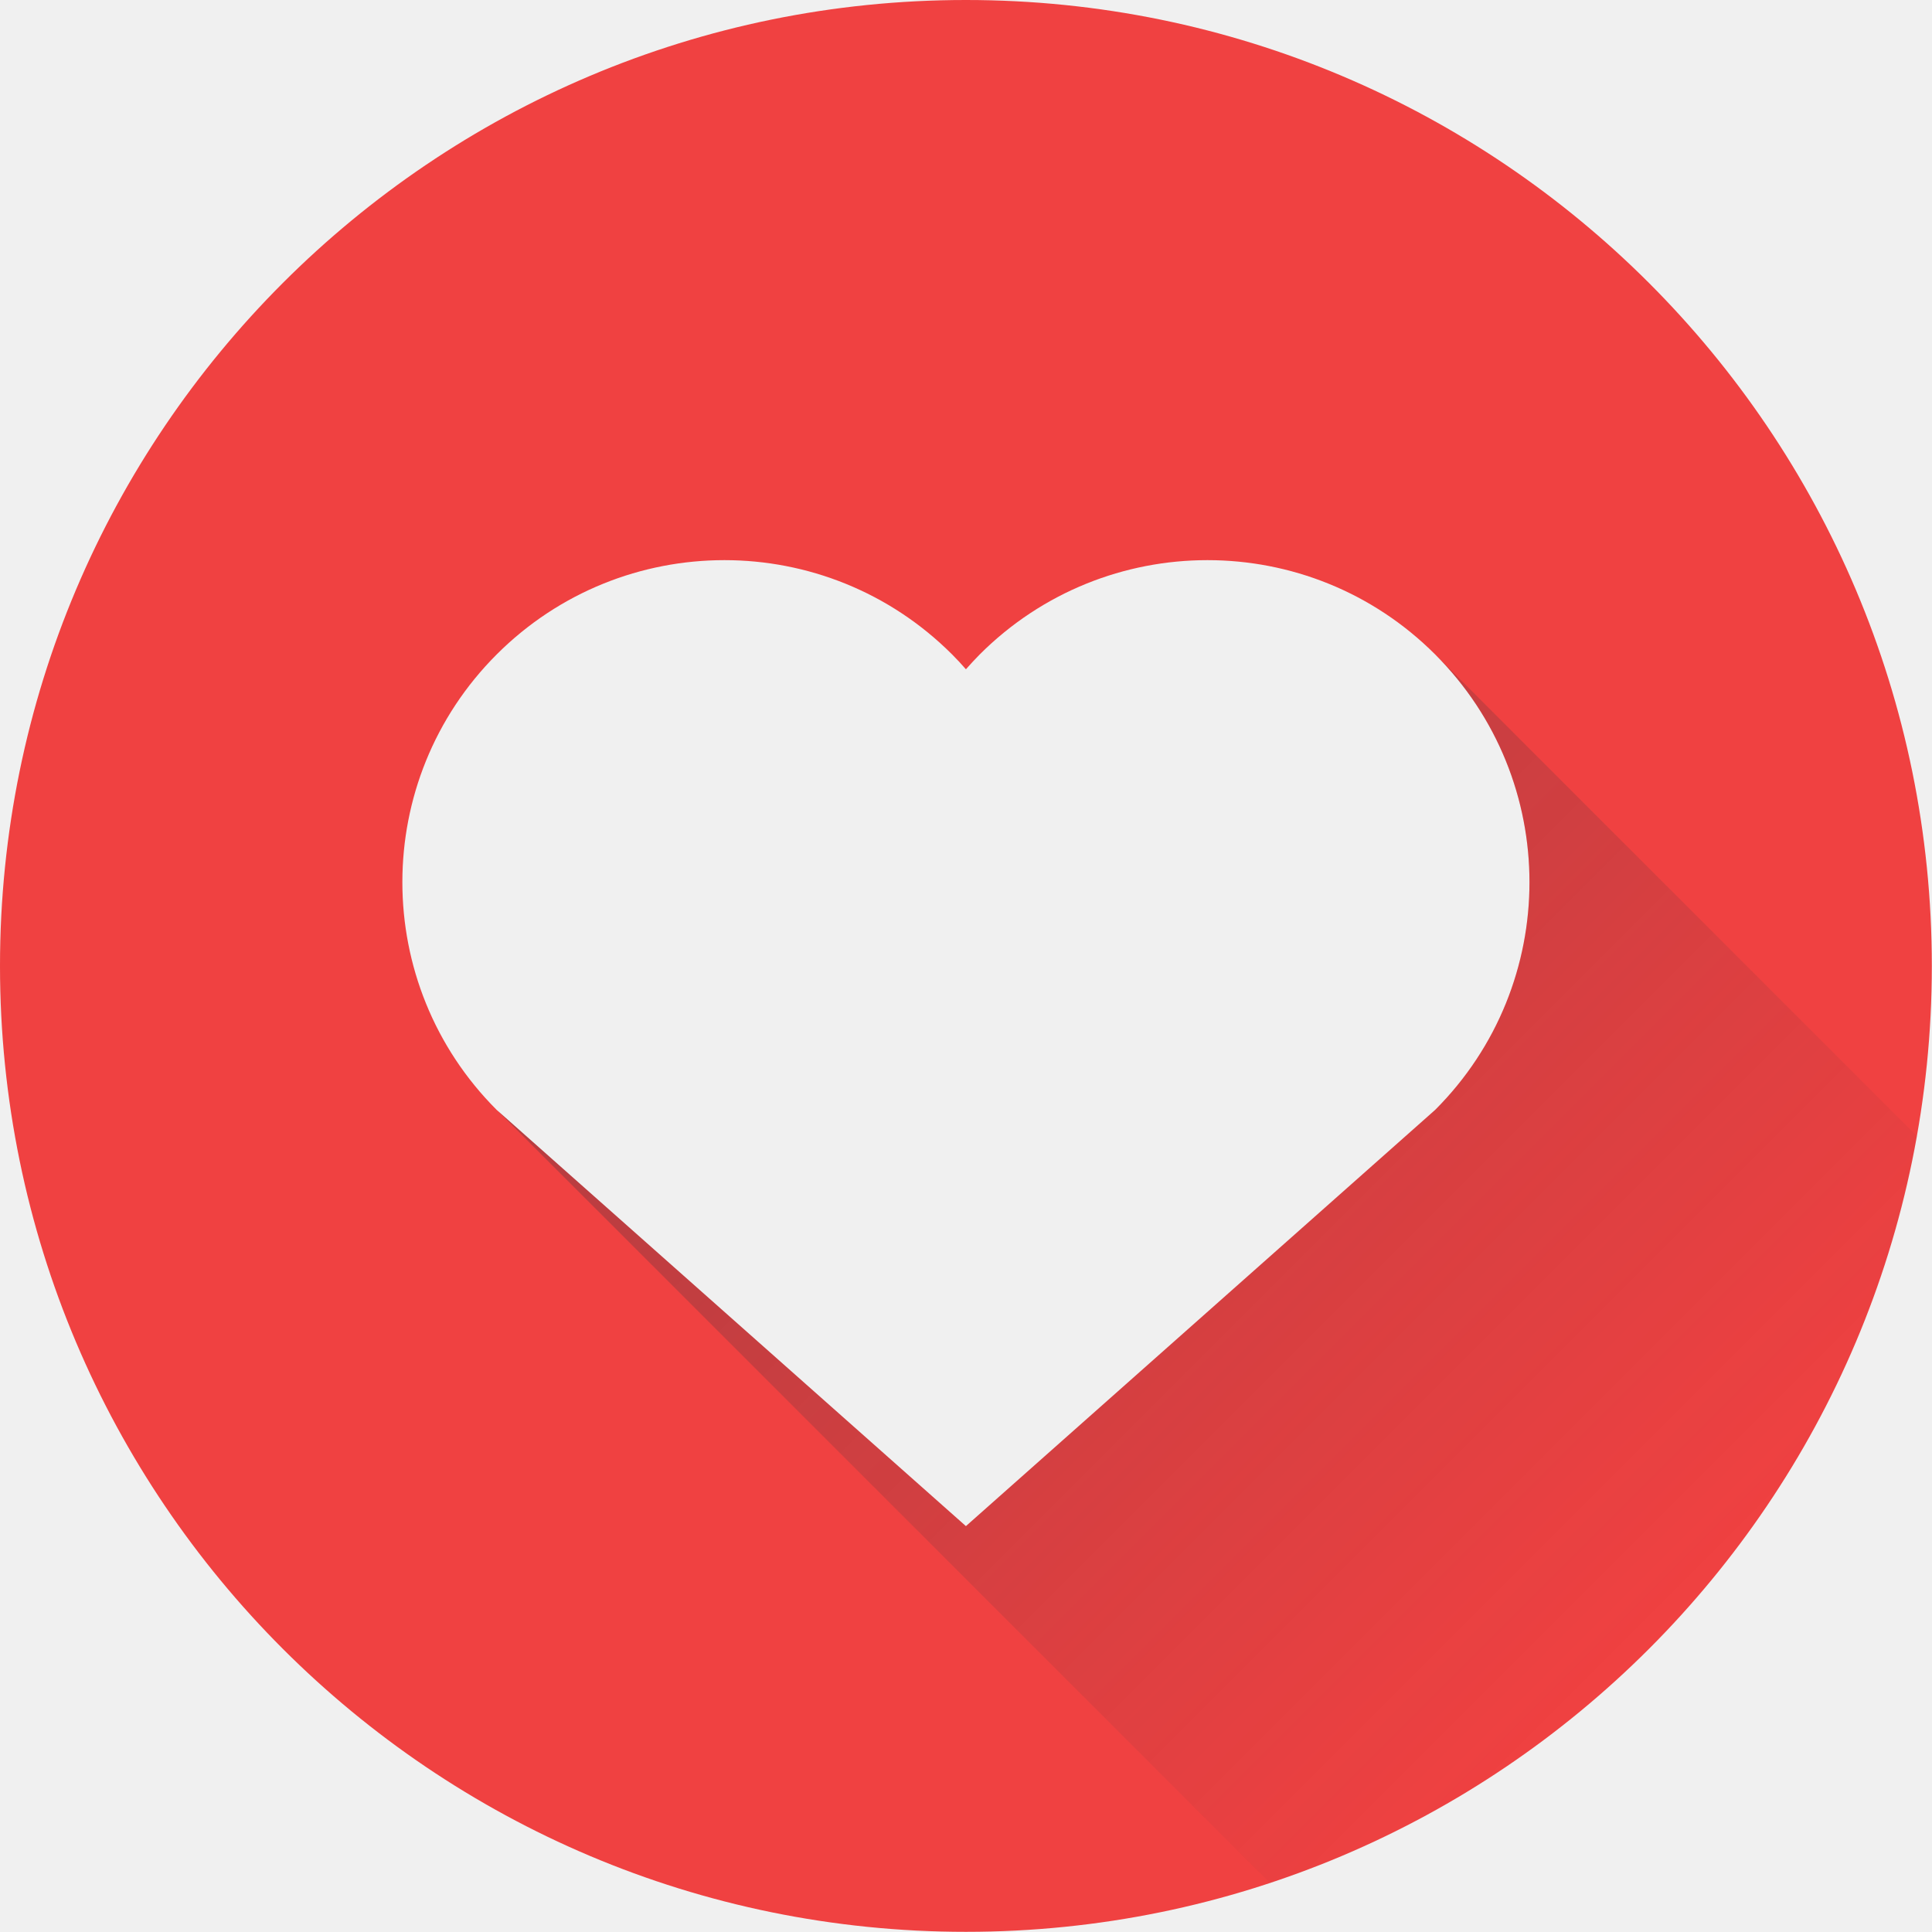
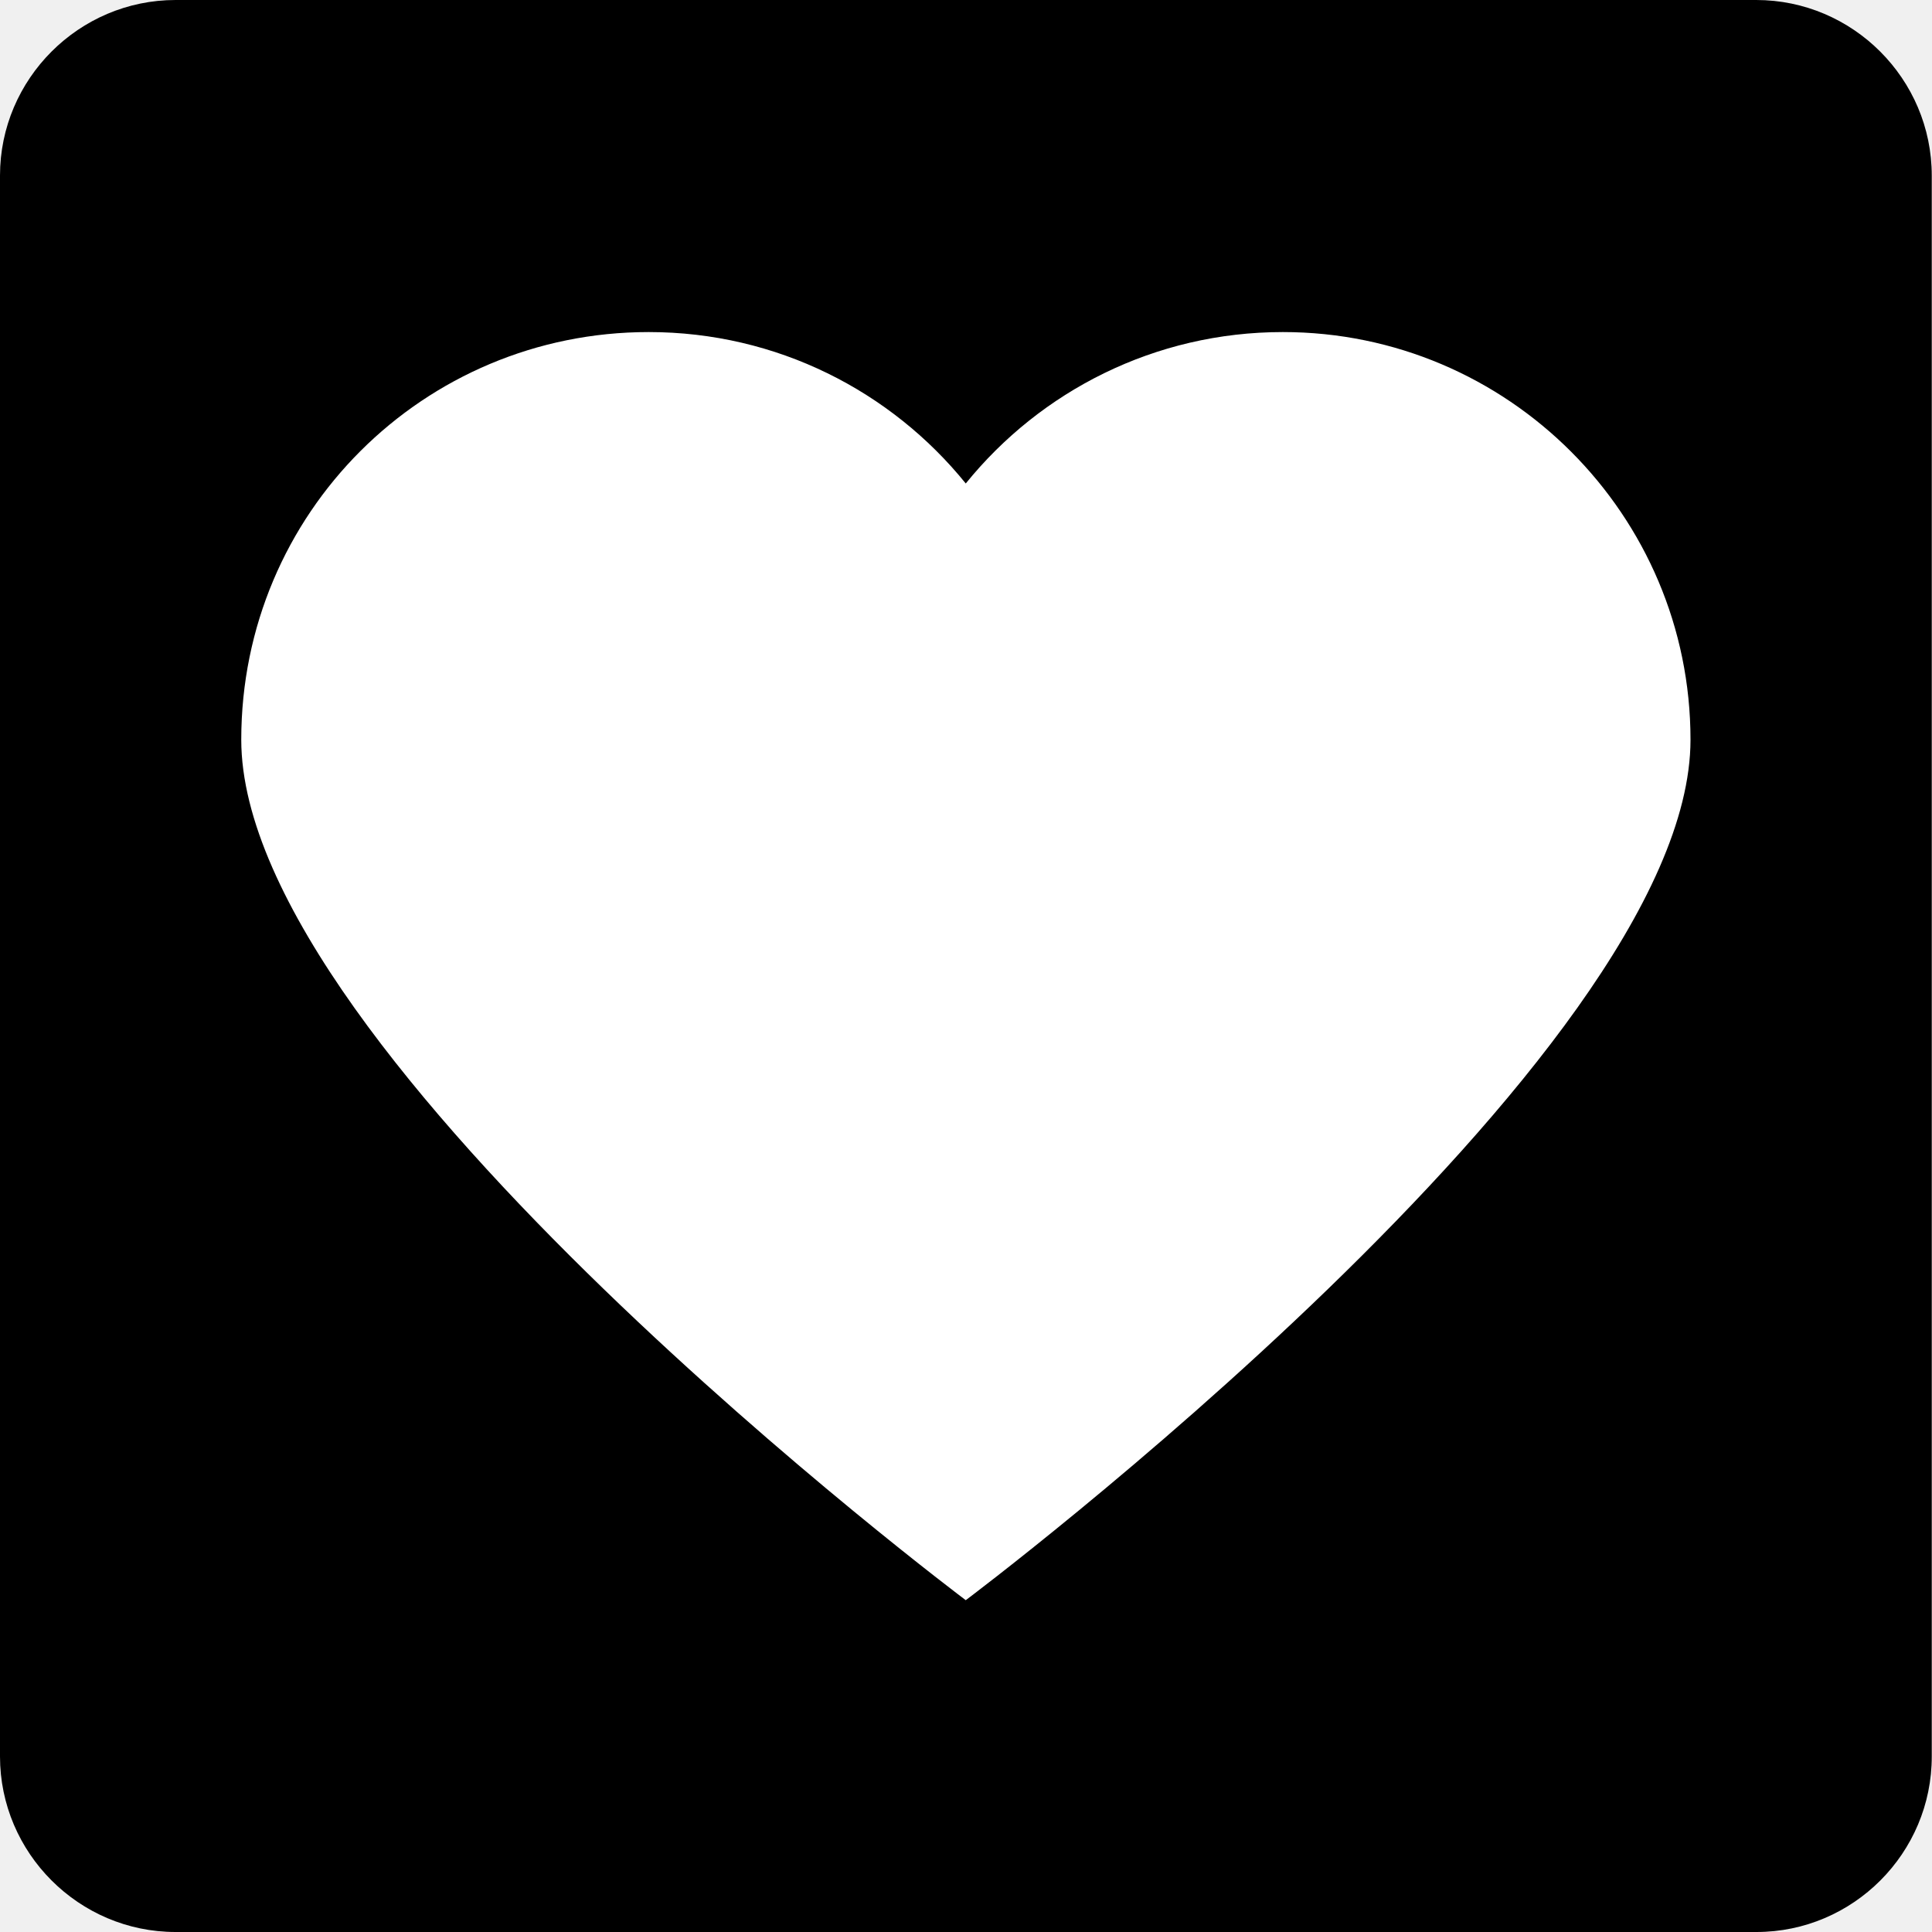
- <svg xmlns="http://www.w3.org/2000/svg" version="1.1" id="favorite" x="0px" y="0px" viewBox="0 0 1133.9 1133.9" enable-background="new 0 0 1133.9 1133.9" xml:space="preserve">
-   <path id="background" fill="#F04141" d="M566.9,0C253.8,0,0,253.8,0,566.9s253.8,566.9,566.9,566.9s566.9-253.8,566.9-566.9  S880,0,566.9,0z M842.3,651.4L566.9,895.7L291.5,651.4c-73.8-73.8-73.8-193.5,0-267.3s193.5-73.8,267.3,0c2.8,2.8,5.5,5.7,8.1,8.7  c2.6-2.9,5.3-5.9,8.1-8.7c73.8-73.8,193.5-73.8,267.3,0S916.1,577.6,842.3,651.4z" />
-   <linearGradient id="shadow_1_" gradientUnits="userSpaceOnUse" x1="992.398" y1="190.662" x2="496.7" y2="686.36" gradientTransform="matrix(1 0 0 -1 0 1133.82)">
-     <stop offset="0" style="stop-color:#2C323E;stop-opacity:0" />
-     <stop offset="1" style="stop-color:#2C323E;stop-opacity:0.3" />
-   </linearGradient>
-   <path id="shadow" fill="url(#shadow_1_)" d="M1125.1,666.9L842.3,384.1c73.8,73.8,73.9,193.5,0,267.3L566.9,895.7L292.2,652  l453.2,453.2C940.3,1040.6,1088.4,873,1125.1,666.9z" />
-   <path id="symbol_1_" display="none" fill="#FFFFFF" d="M842.3,651.4L566.9,895.7L291.5,651.4c-73.8-73.8-73.8-193.5,0-267.3  s193.5-73.8,267.3,0c2.8,2.8,5.5,5.7,8.1,8.7c2.6-2.9,5.3-5.9,8.1-8.7c73.8-73.8,193.5-73.8,267.3,0S916.1,577.6,842.3,651.4z" />
+ <svg xmlns="http://www.w3.org/2000/svg" version="1.1" id="microphone-muted" x="0px" y="0px" viewBox="0 0 800 800" enable-background="new 0 0 800 800" xml:space="preserve">
+   <g id="mic">
+     <path id="background" d="M727.3,800H72.7C32.7,800,0,767.3,0,727.3V72.7C0,32.7,32.7,0,72.7,0h654.5c40,0,72.7,32.7,72.7,72.7   v654.5C800,767.3,767.3,800,727.3,800z" />
+     <path fill="#FFFFFF" d="M700,306.3c0-93-75.6-168.8-168.8-168.8c-53,0-100.3,24.4-131.3,62.7c-30.9-38.2-78.2-62.7-131.3-62.7   c-93.2,0-168.7,75-168.7,168.8c0,131.3,300,356.3,300,356.3S700,437.6,700,306.3z" />
+   </g>
+   <g id="stroke" display="none">
+     <rect x="395.7" y="69.3" transform="matrix(-0.7071 -0.7071 0.7071 -0.7071 416.7709 1000.639)" display="inline" width="39.7" height="689.4" />
+     <rect x="333.7" y="27.2" transform="matrix(-0.7071 -0.7071 0.7071 -0.7071 374.5721 898.9445)" display="inline" fill="#FFFFFF" width="79.6" height="689.4" />
+   </g>
</svg>
